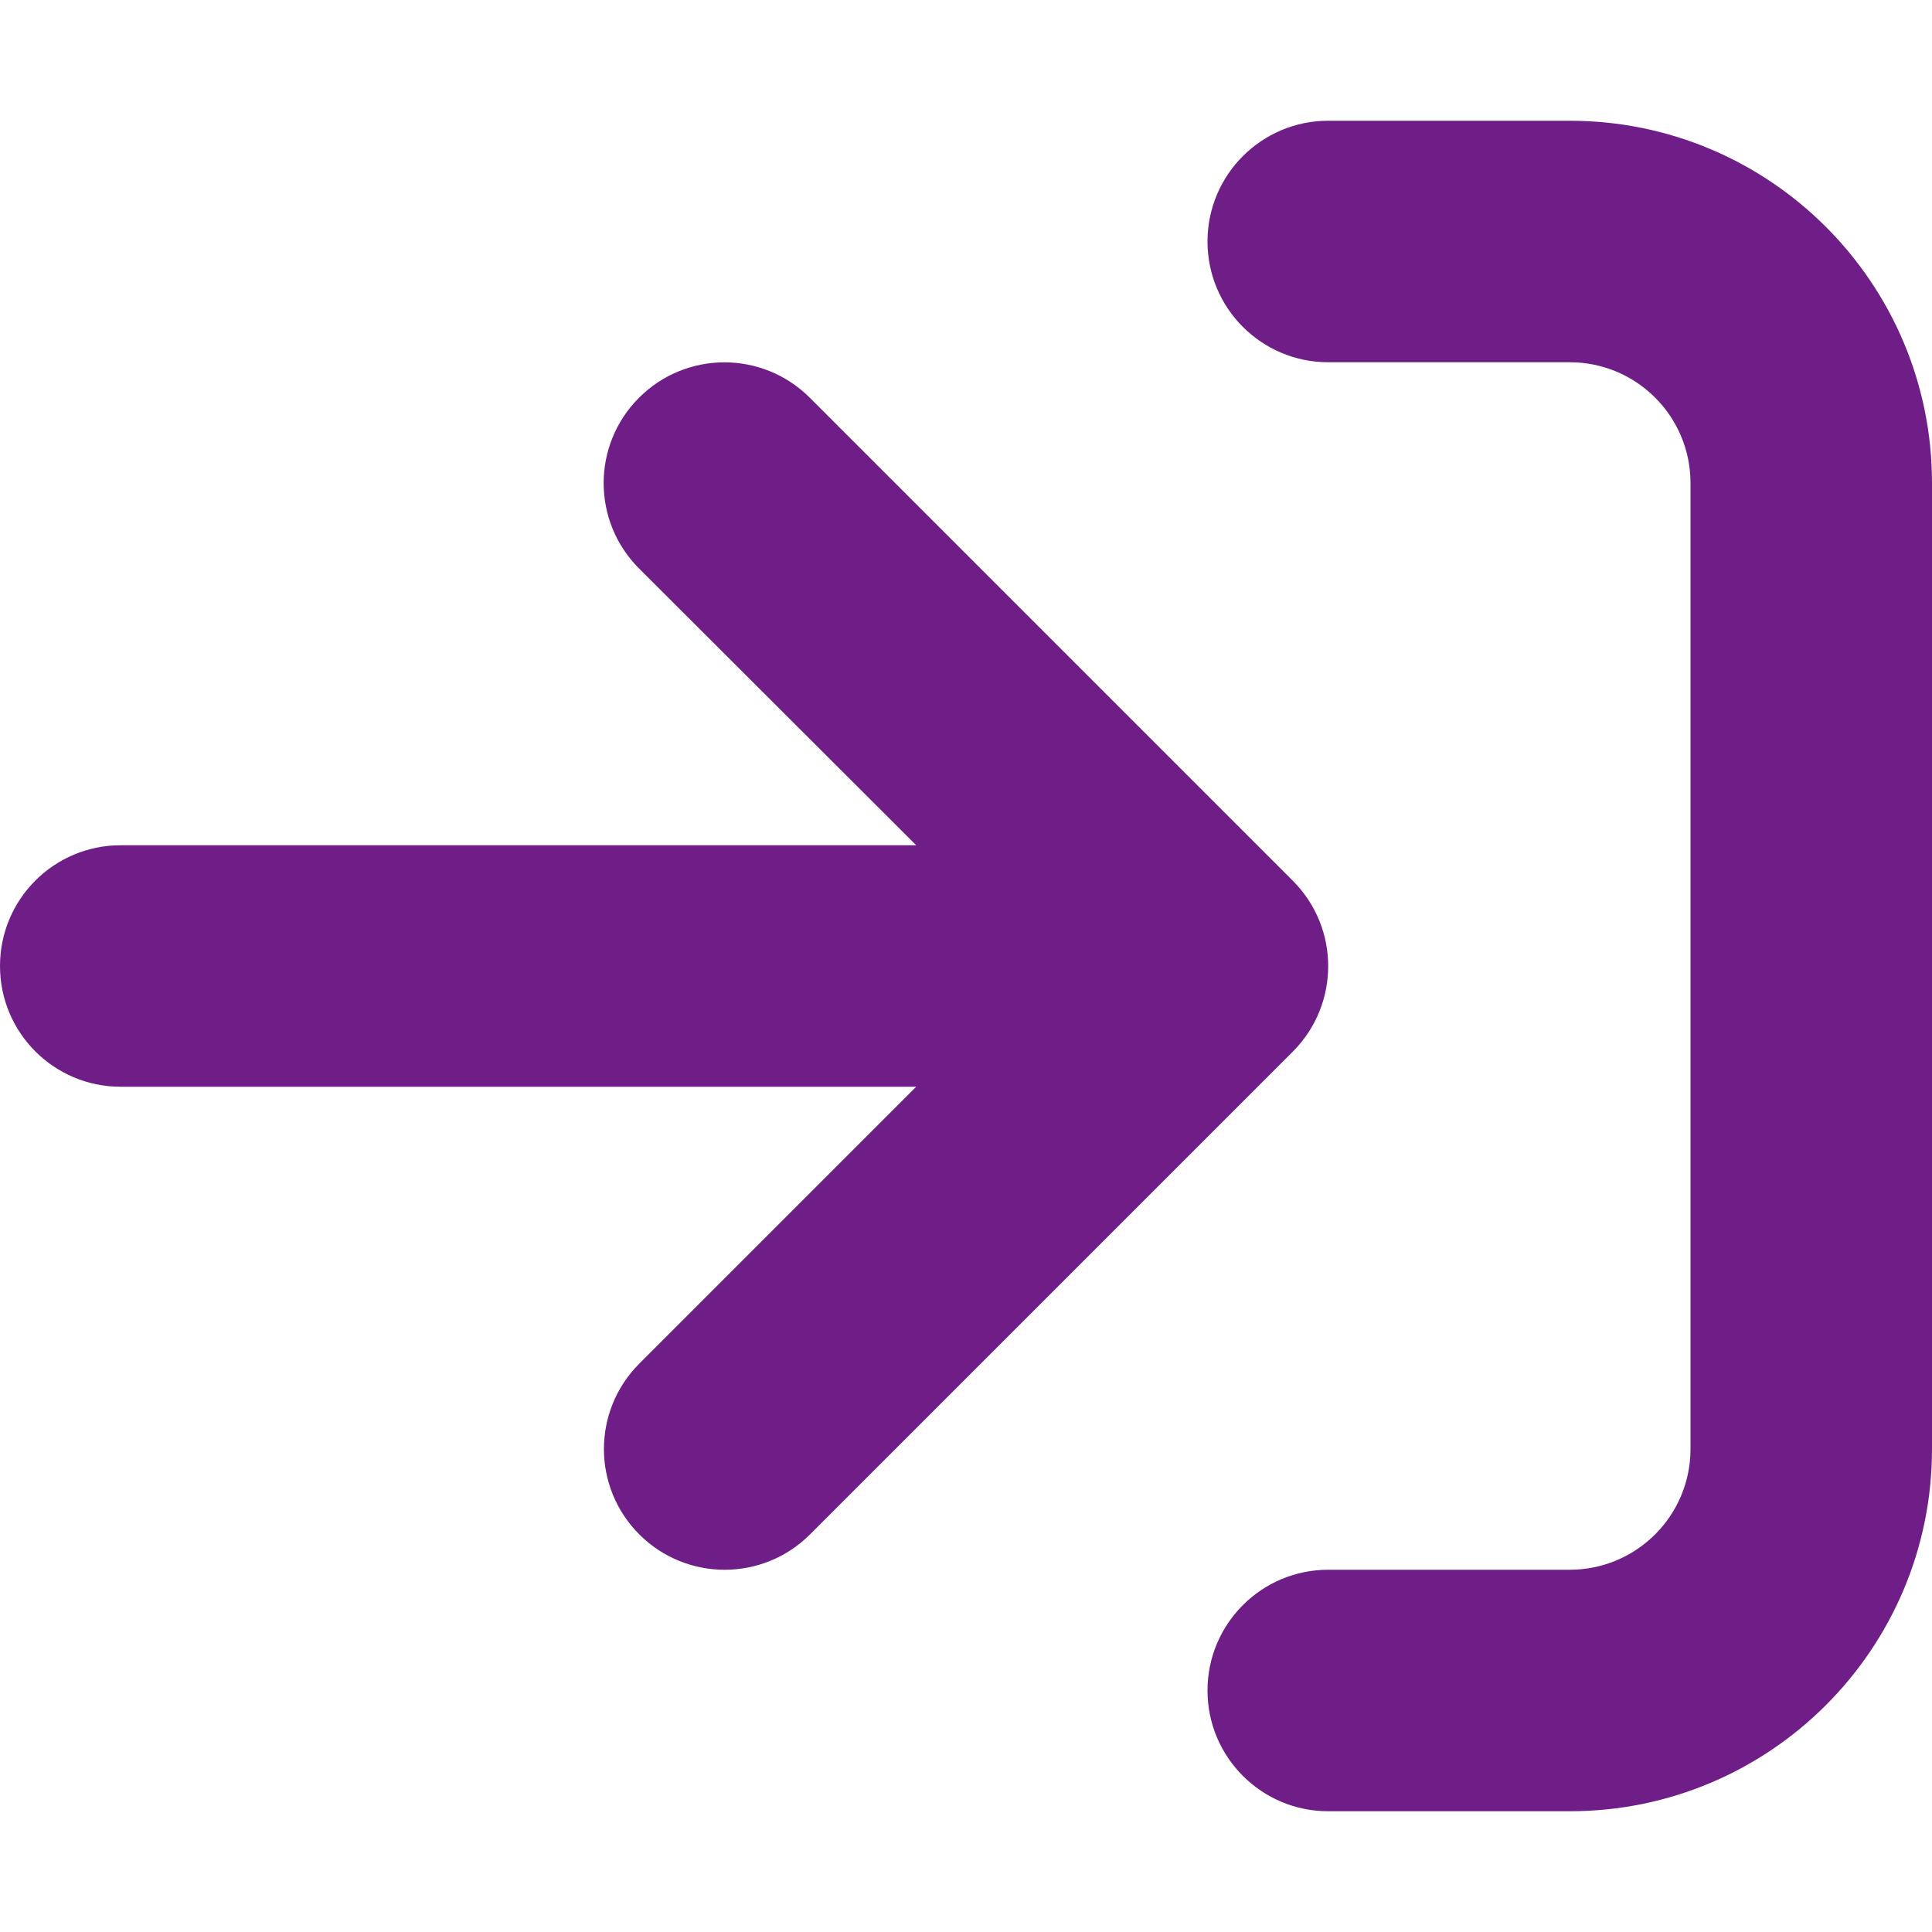
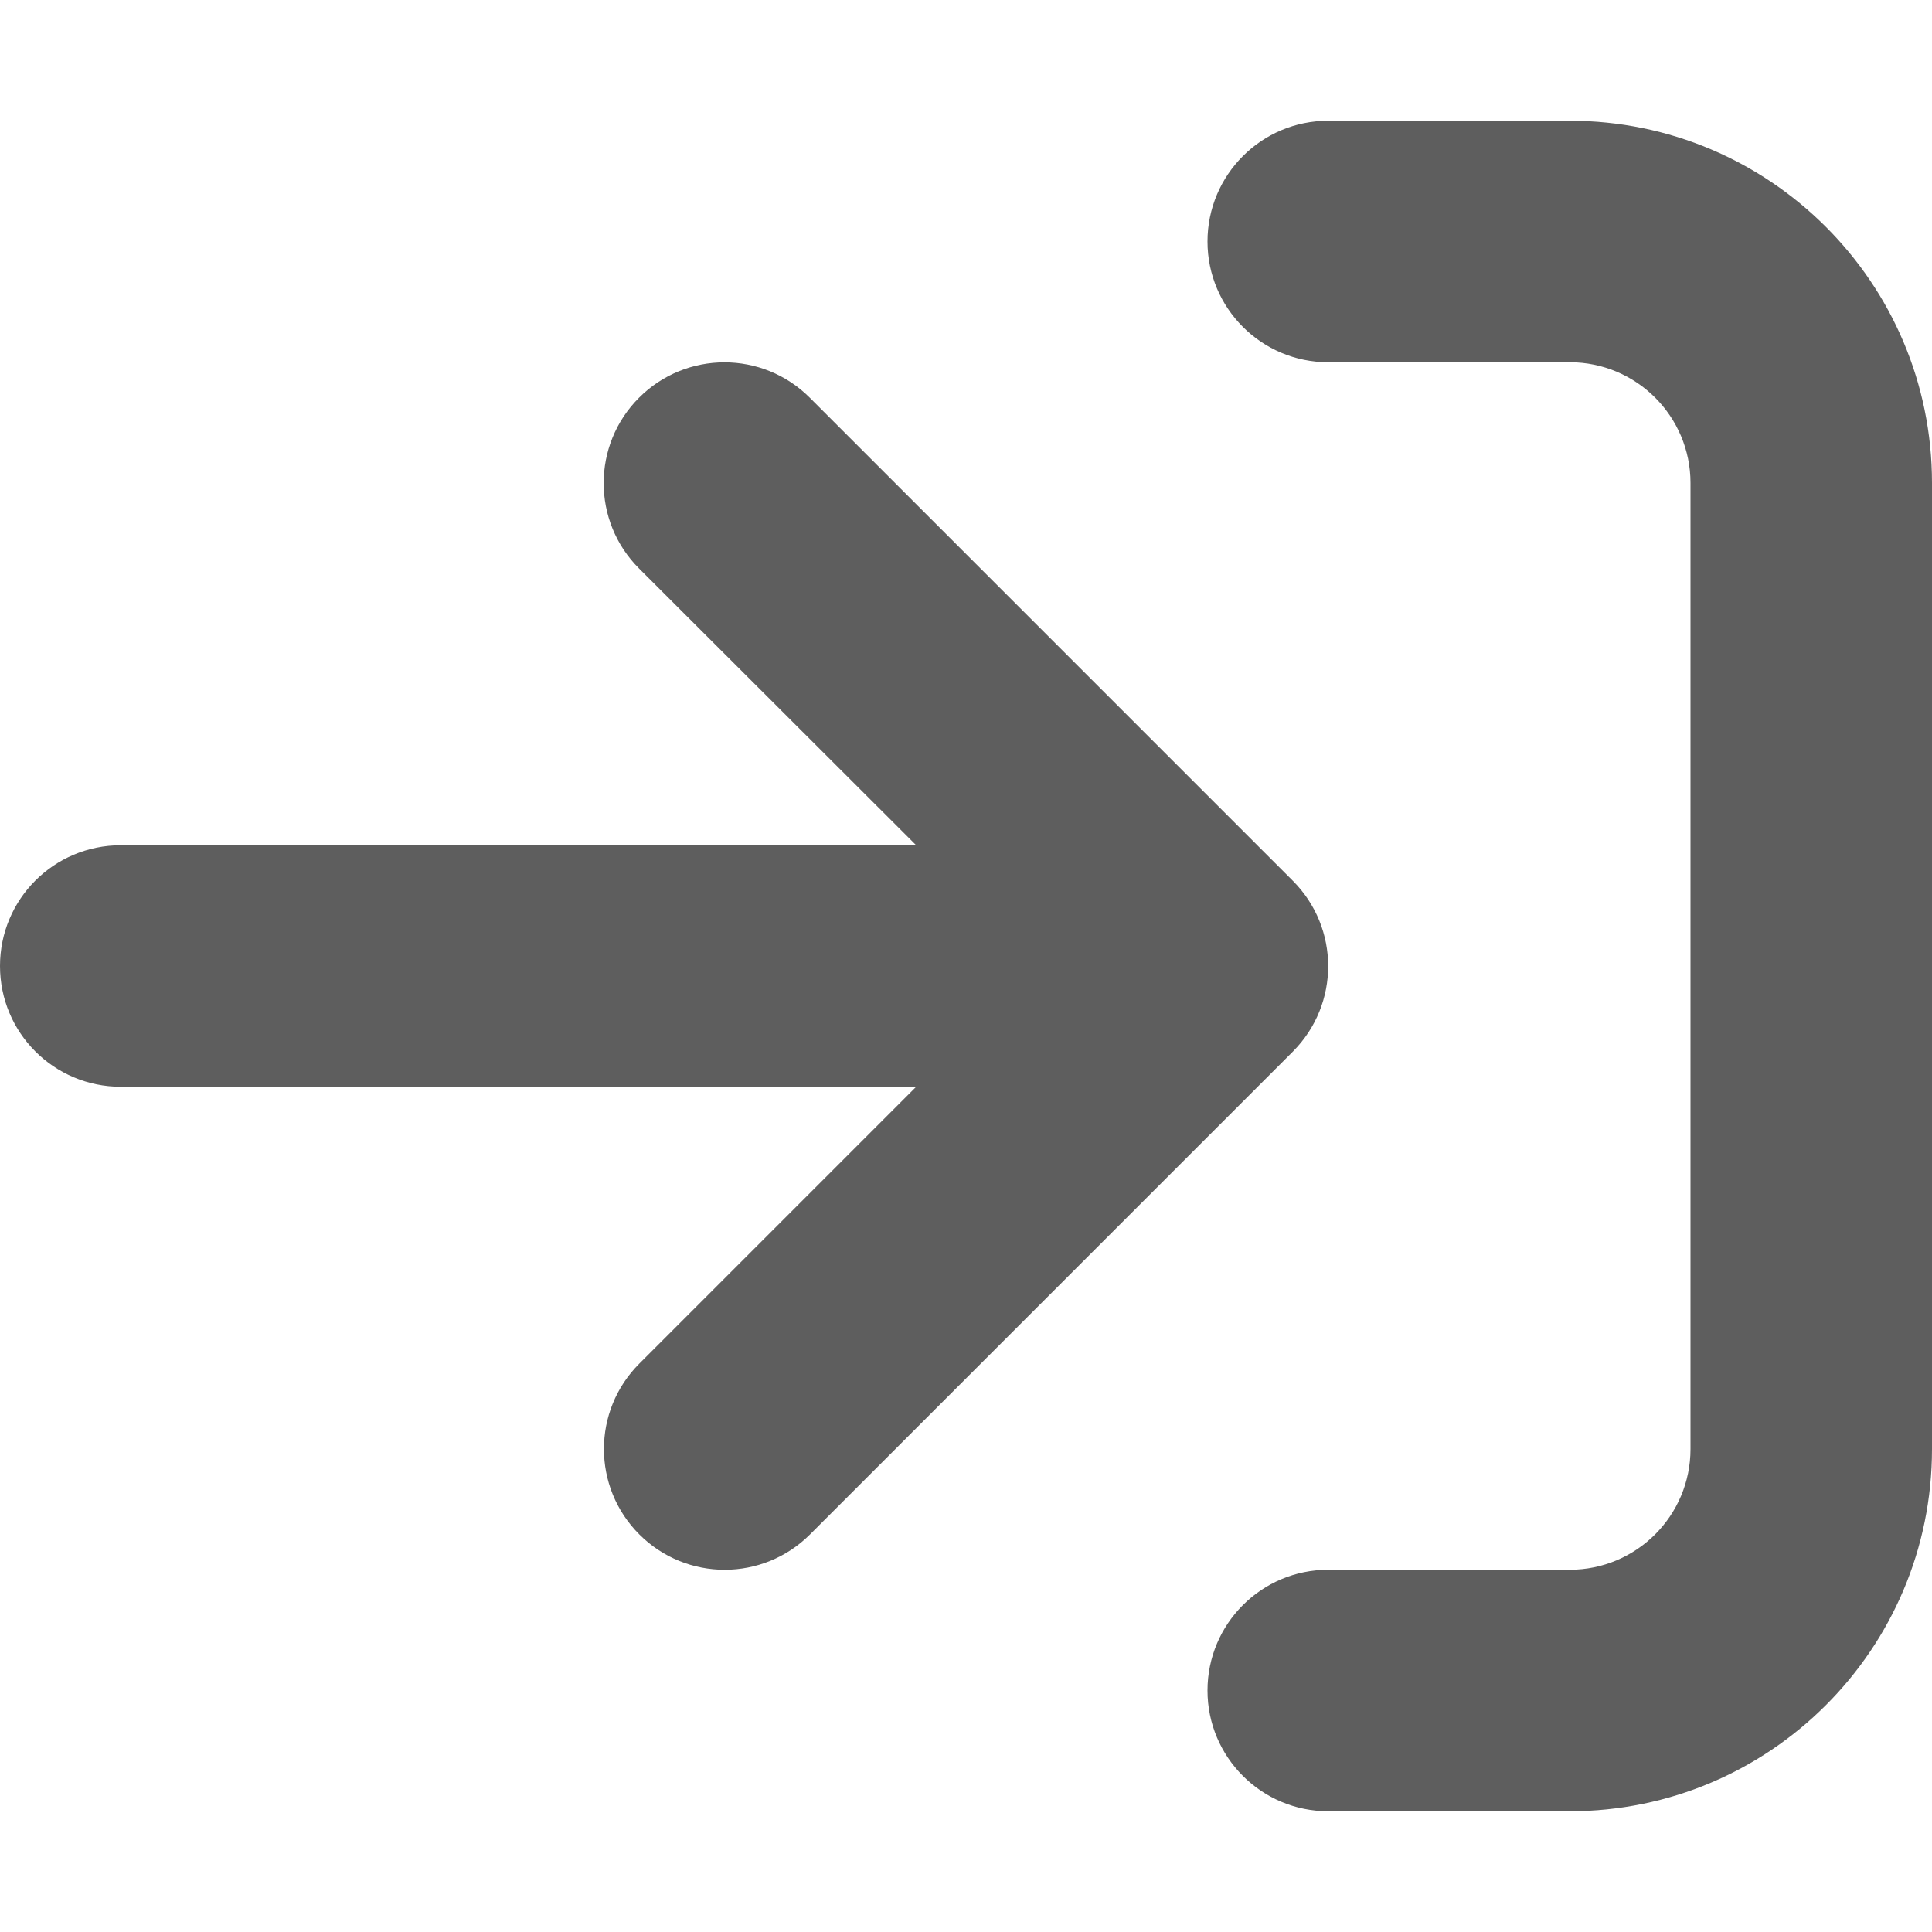
<svg xmlns="http://www.w3.org/2000/svg" viewBox="0 0 512 512">
-   <path fill="#6f1e88" d="M416 32h-64c-17.67 0-32 14.33-32 32s14.33 32 32 32h64c17.67 0 32 14.33 32 32v256c0 17.67-14.33 32-32 32h-64c-17.67 0-32 14.33-32 32s14.33 32 32 32h64c53.02 0 96-42.98 96-96V128C512 74.98 469 32 416 32zM342.6 233.4l-128-128c-12.51-12.51-32.76-12.49-45.25 0c-12.5 12.5-12.5 32.75 0 45.25L242.8 224H32C14.31 224 0 238.3 0 256s14.31 32 32 32h210.8l-73.38 73.38c-12.5 12.5-12.5 32.75 0 45.25s32.75 12.5 45.25 0l128-128C355.1 266.1 355.1 245.9 342.6 233.4z" />
+   <path fill="#5e5e5e" d="M416 32h-64c-17.67 0-32 14.33-32 32s14.33 32 32 32h64c17.67 0 32 14.33 32 32v256c0 17.67-14.33 32-32 32h-64c-17.67 0-32 14.33-32 32s14.33 32 32 32h64c53.02 0 96-42.98 96-96V128C512 74.98 469 32 416 32zM342.6 233.4l-128-128c-12.51-12.51-32.76-12.49-45.25 0c-12.5 12.5-12.5 32.75 0 45.25L242.8 224H32C14.31 224 0 238.3 0 256s14.31 32 32 32h210.8l-73.38 73.38c-12.5 12.5-12.5 32.75 0 45.25s32.75 12.5 45.25 0l128-128C355.1 266.1 355.1 245.9 342.6 233.4z" />
</svg>
